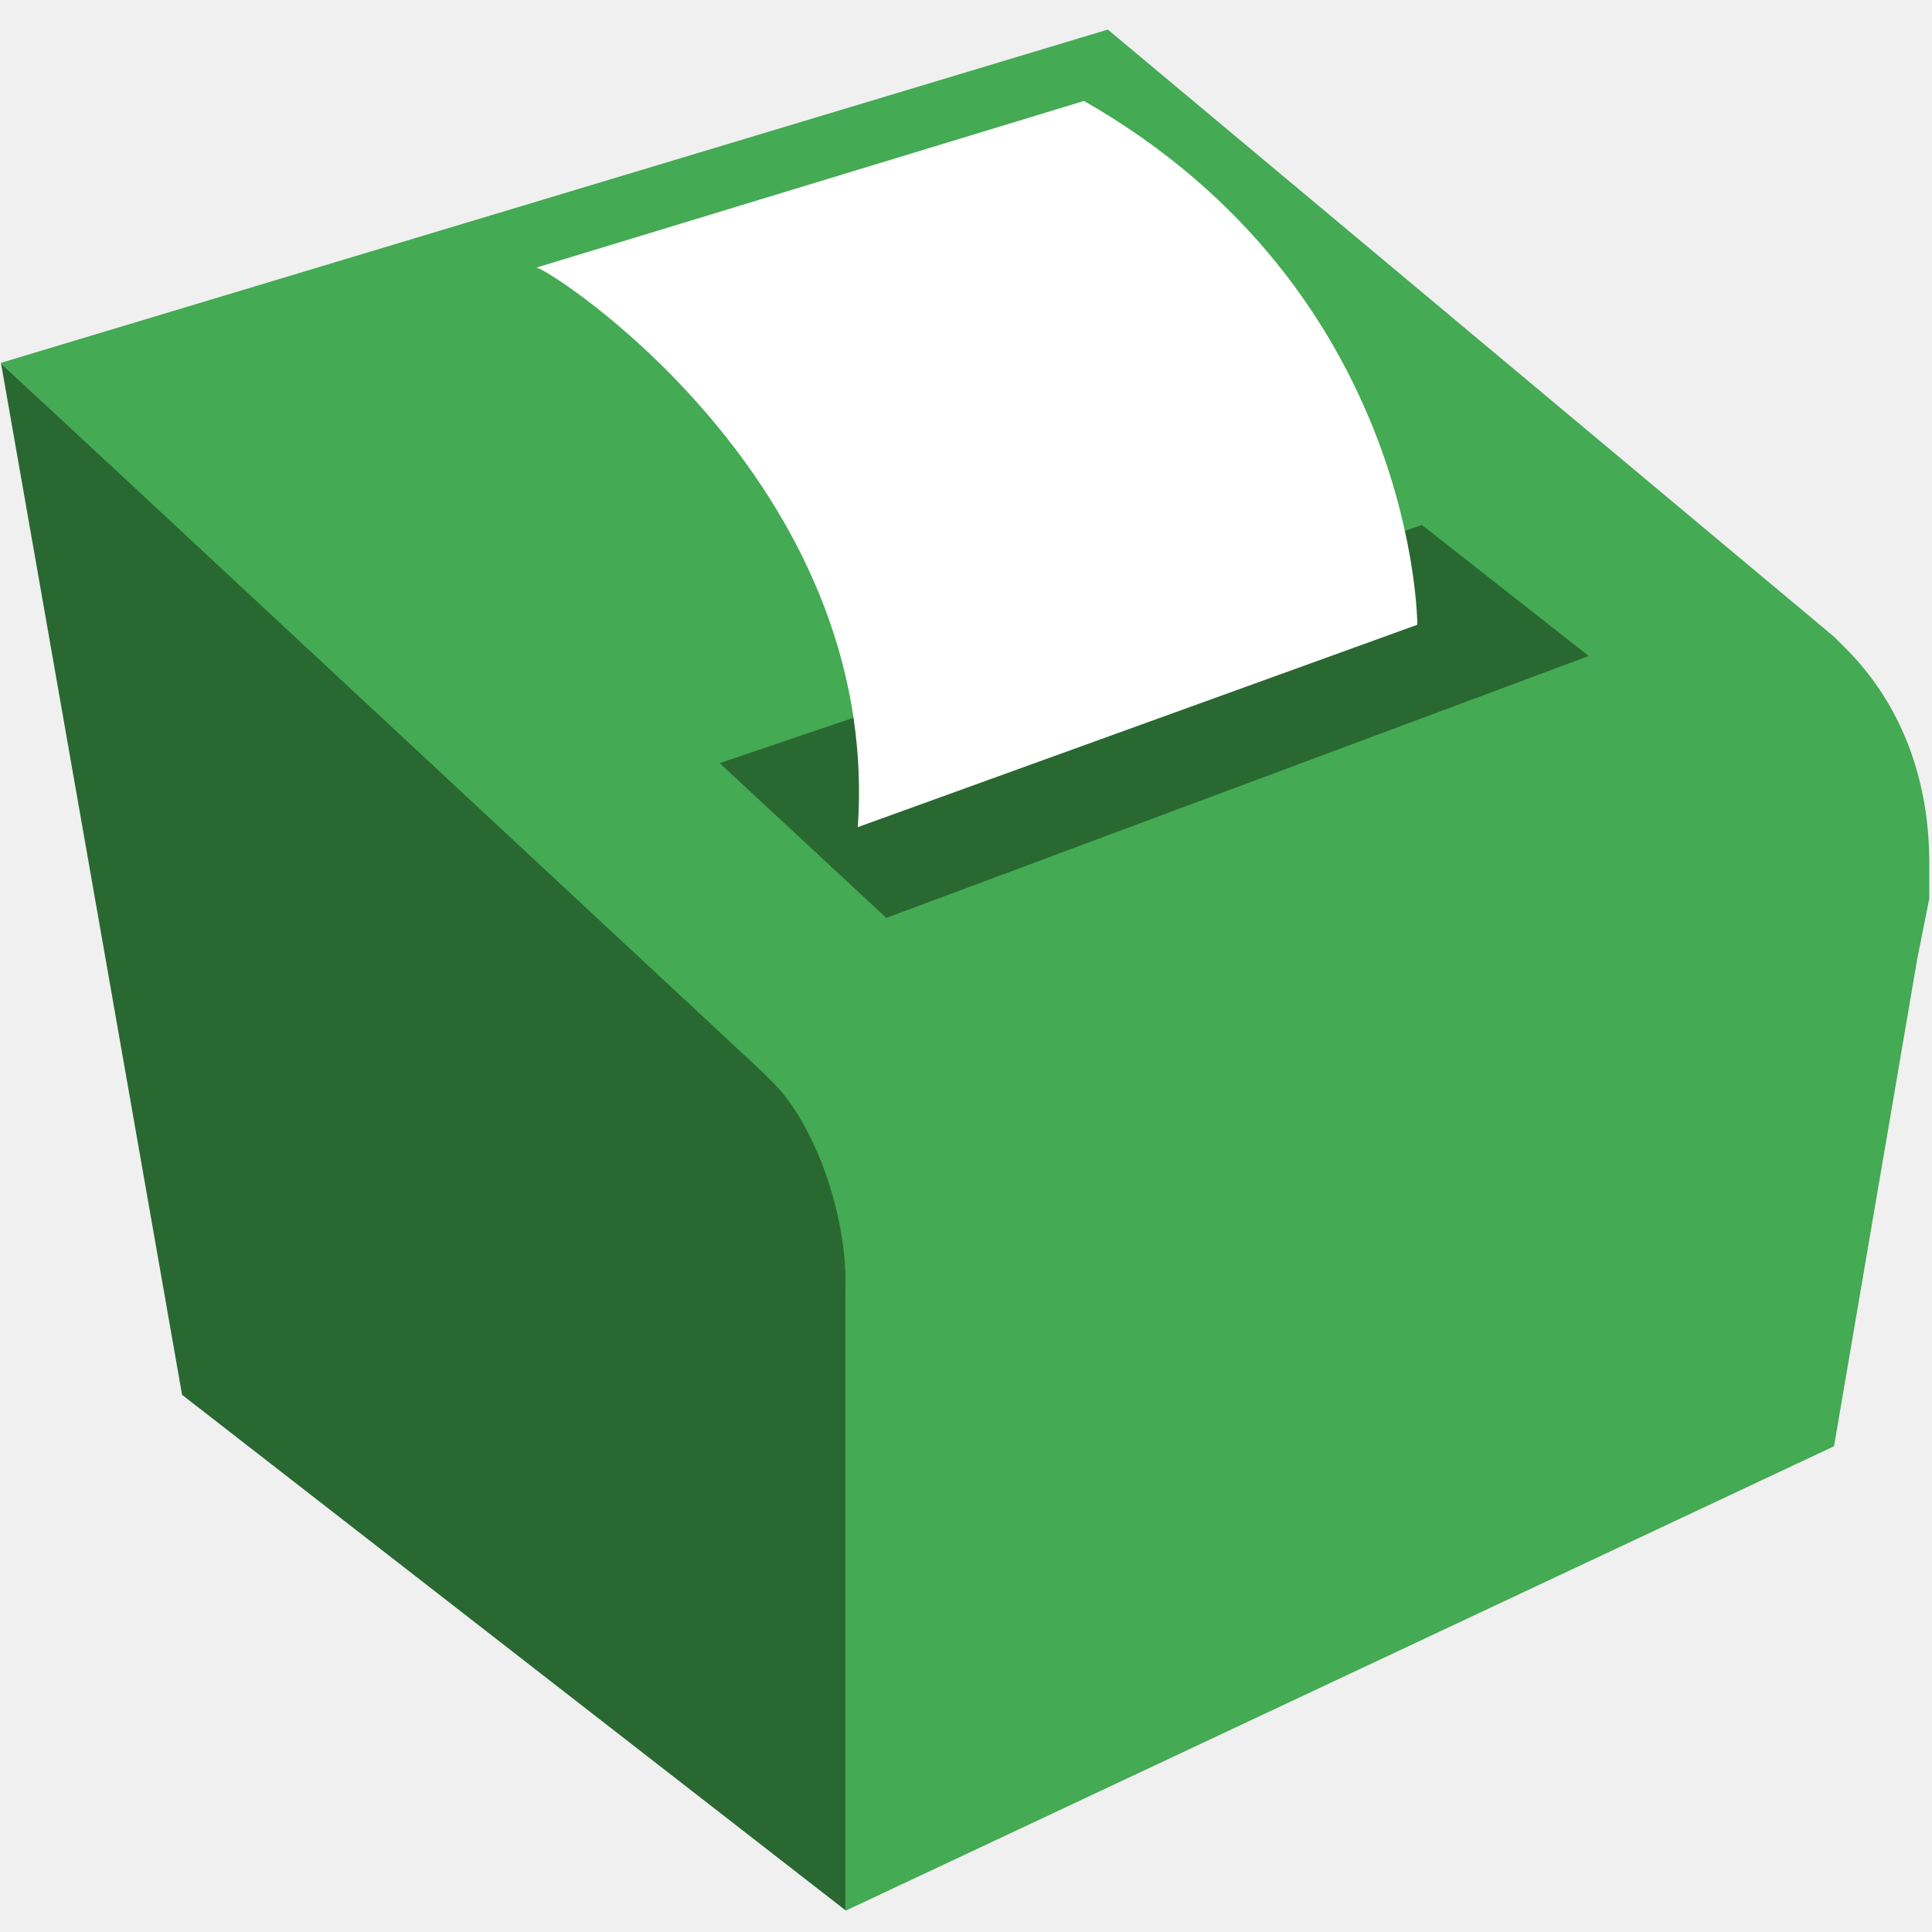
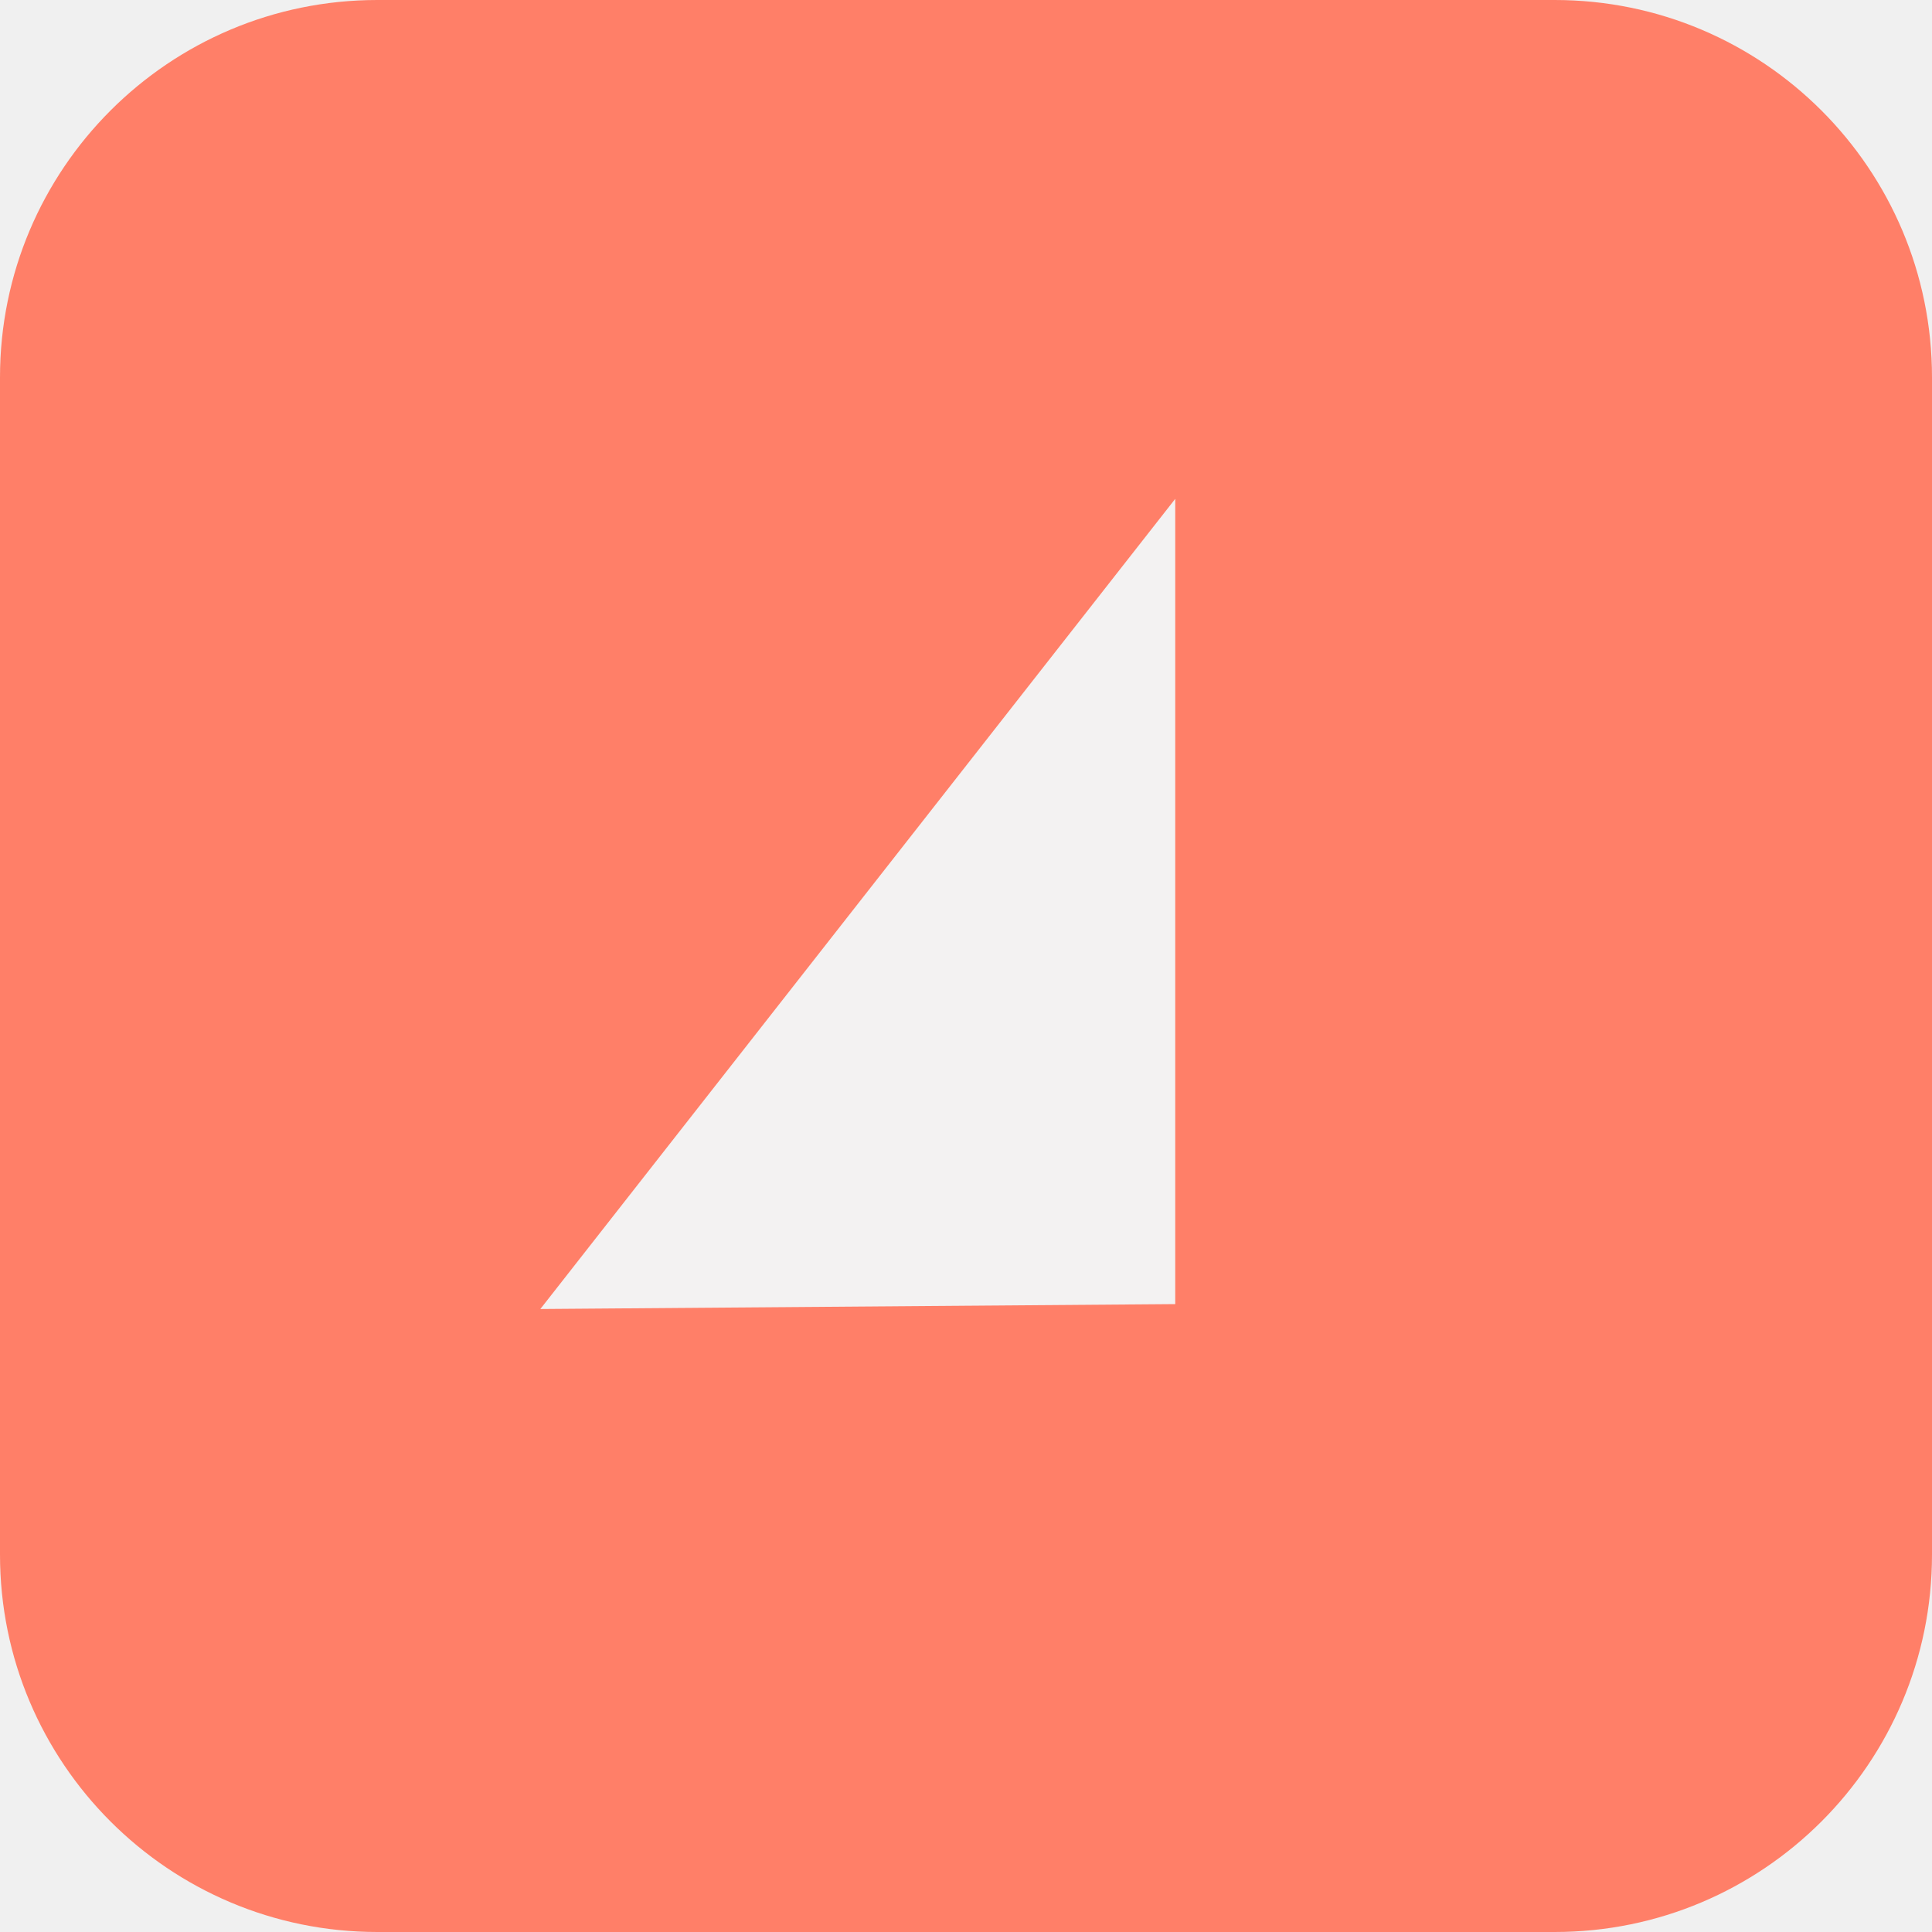
- <svg xmlns="http://www.w3.org/2000/svg" id="svg4208" height="128" width="128" version="1.1" viewBox="0 0 128 128">
-   <g id="layer1" transform="translate(-125.25 -253.66)">
-     <path id="XMLID_48_" d="m253.07 310.83v2.366l-0.789 3.944-5.521 32.338-65.465 30.761v-41.014c0-5.521-2.366-11.042-5.521-14.197l-0.789-0.789-49.69-46.535 73.352-22.085 48.113 40.226 0.789 0.789c3.155 3.155 5.521 7.887 5.521 14.197z" fill="#44aa53" />
-     <path id="rect3864" d="m172.93 304.22 46.535-15.775 11.042 8.676-46.535 17.352-11.042-10.254z" fill="#2a6831" />
-     <path id="path3860" d="m161.58 270.6" fill="none" />
-     <path id="XMLID_47_" d="m182.08 308.46 37.071-13.408s0-22.085-22.085-34.704l-36.282 11.042c0.789 0 22.873 14.197 21.296 37.071z" fill="#fff" />
-     <path id="XMLID_45_" d="m156.84 339.22" fill="#597239" />
-     <path id="XMLID_37_" d="m181.29 338.92v41.32l-43.977-34.169-11.994-68.337 50.373 46.882 0.8 0.795c2.399 2.384 4.797 7.946 4.797 13.508z" fill="#2a6831" />
-     <path id="XMLID_35_" d="m181.29 380.24z" fill="#597239" />
-     <polygon id="XMLID_5_" points="425.9 74 425.9 74" fill="#597239" transform="matrix(7.8874 0 0 7.8874 -3177.9 -203.43)" />
-   </g>
+ <svg xmlns="http://www.w3.org/2000/svg" width="1024" height="1024" viewBox="0 0 1024 1024" fill="none">
+   <rect width="1024" height="1024" fill="#FF7F68" rx="200" />
+   <path d="M622.9 691.2L286.4 693.8L622.9 264.4L622.9 691.2Z" fill="#F3F2F2" />
</svg>
